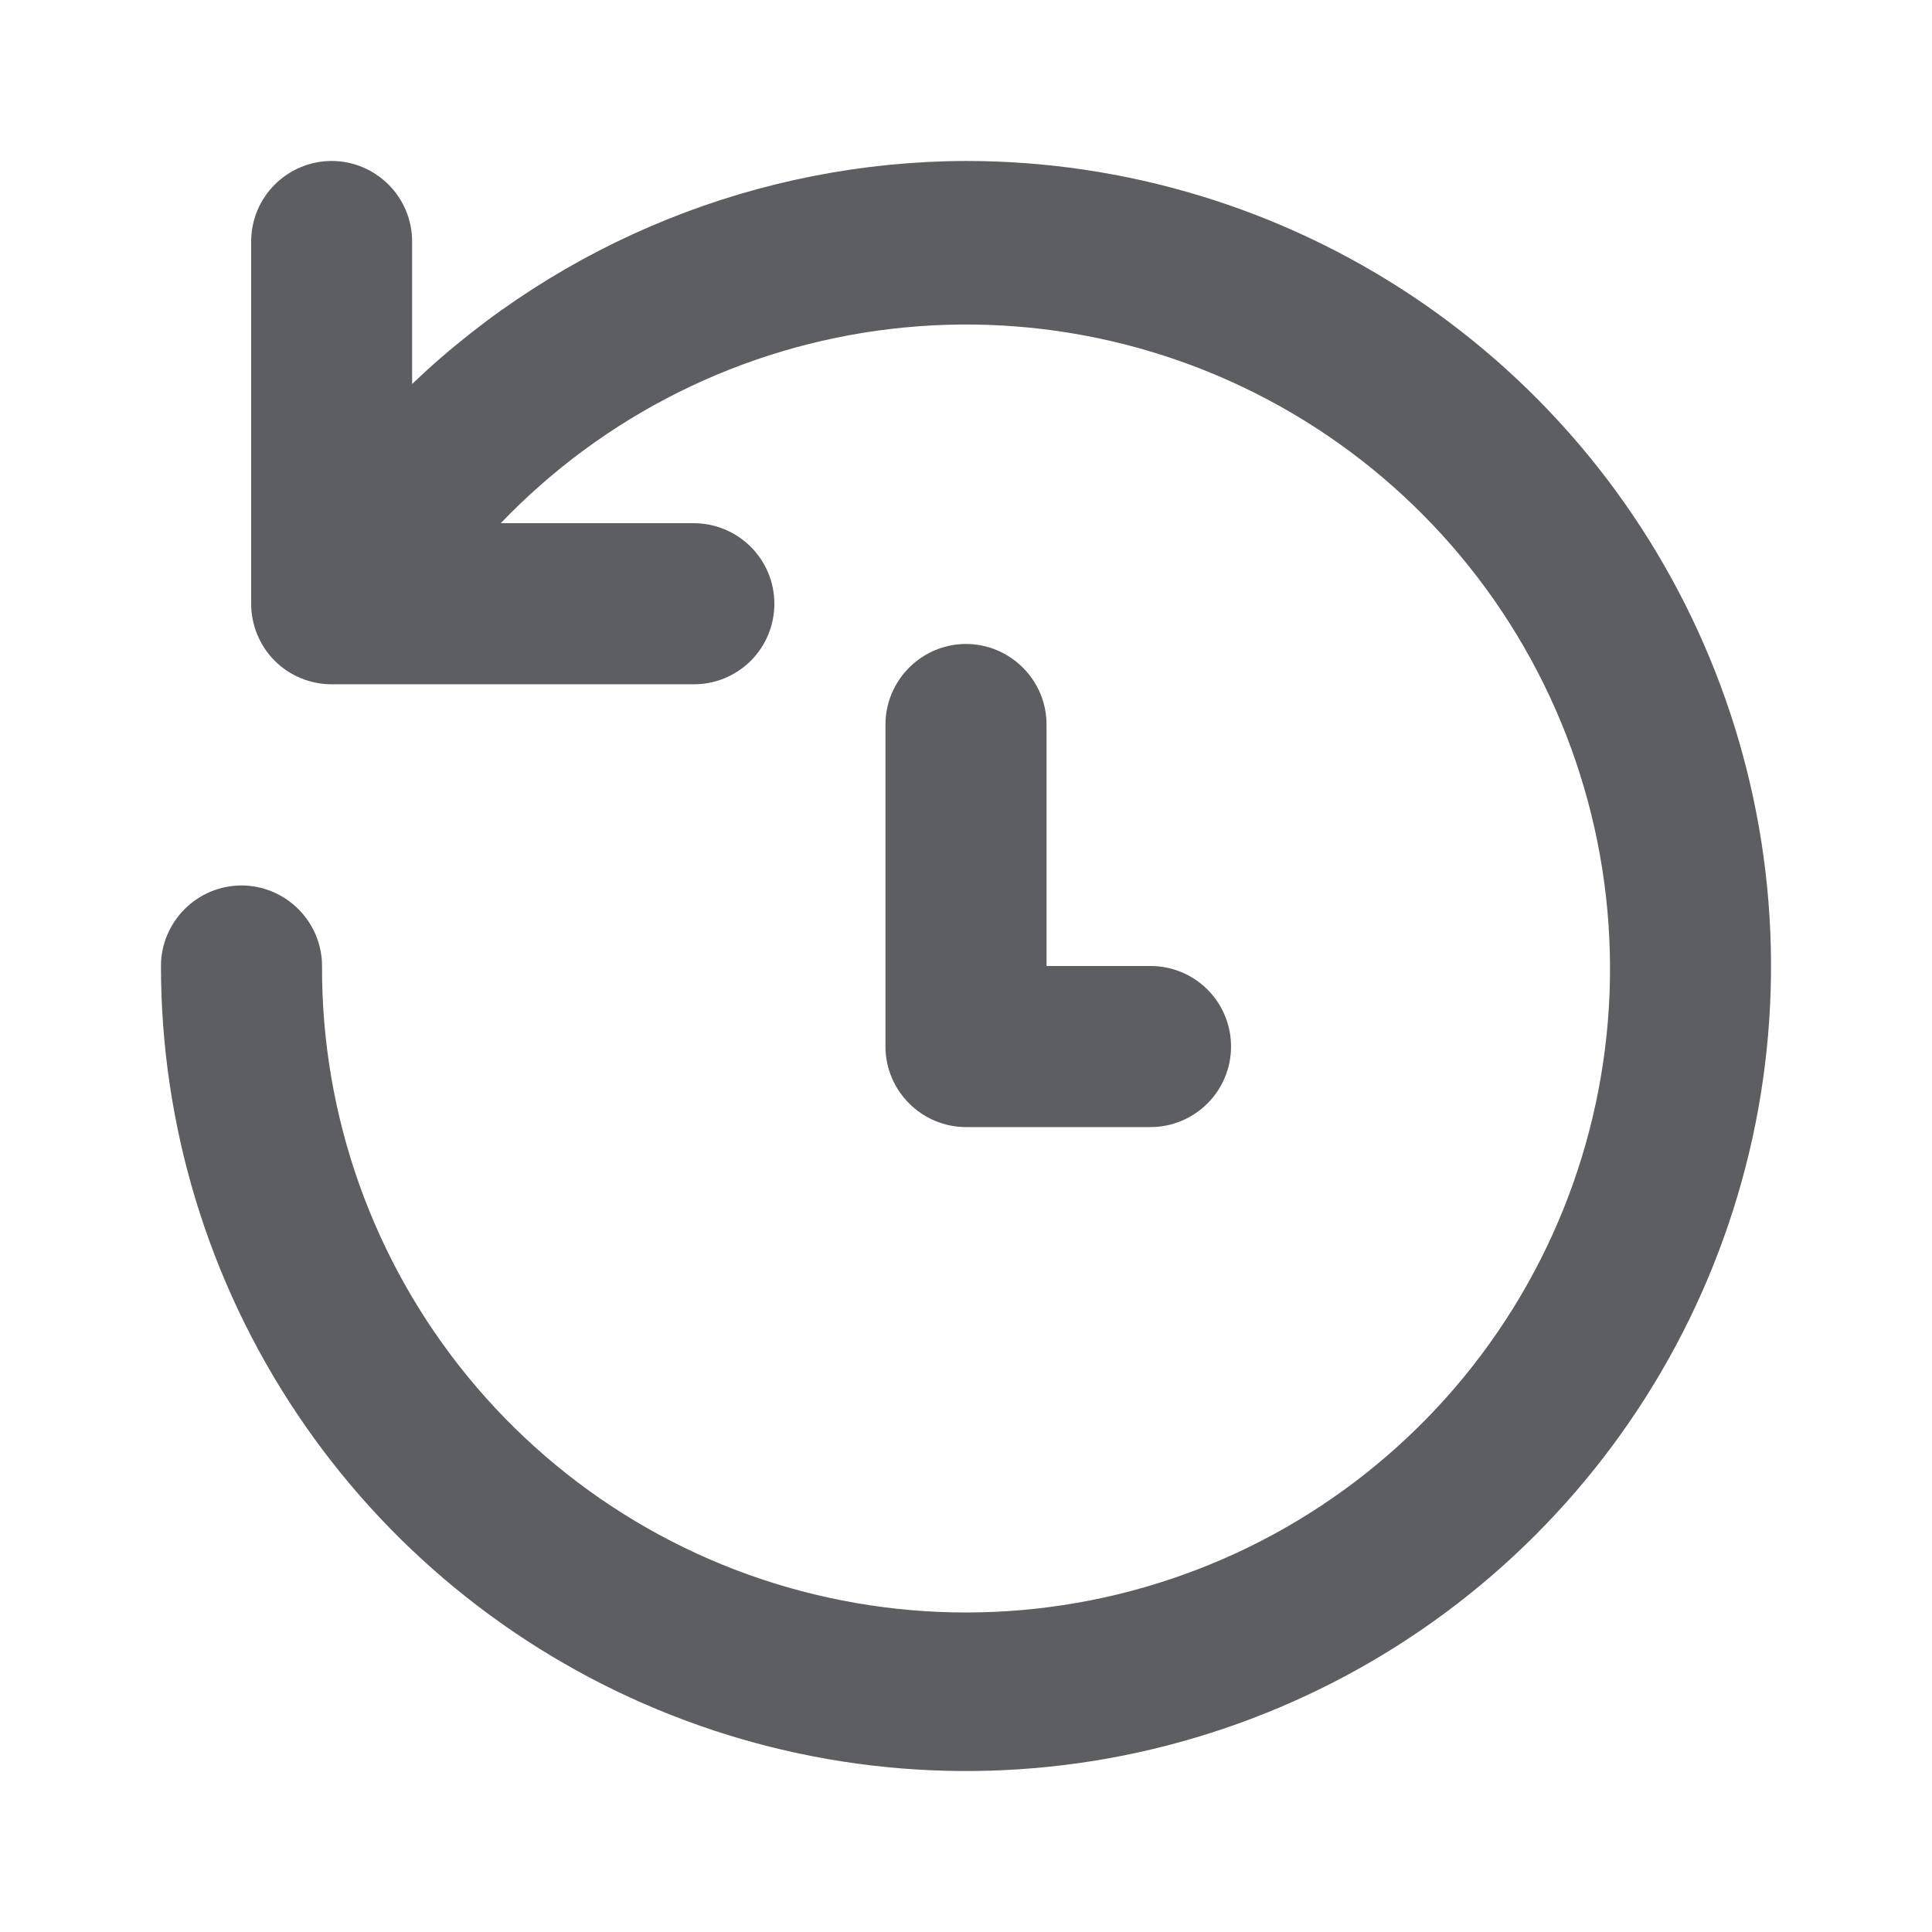
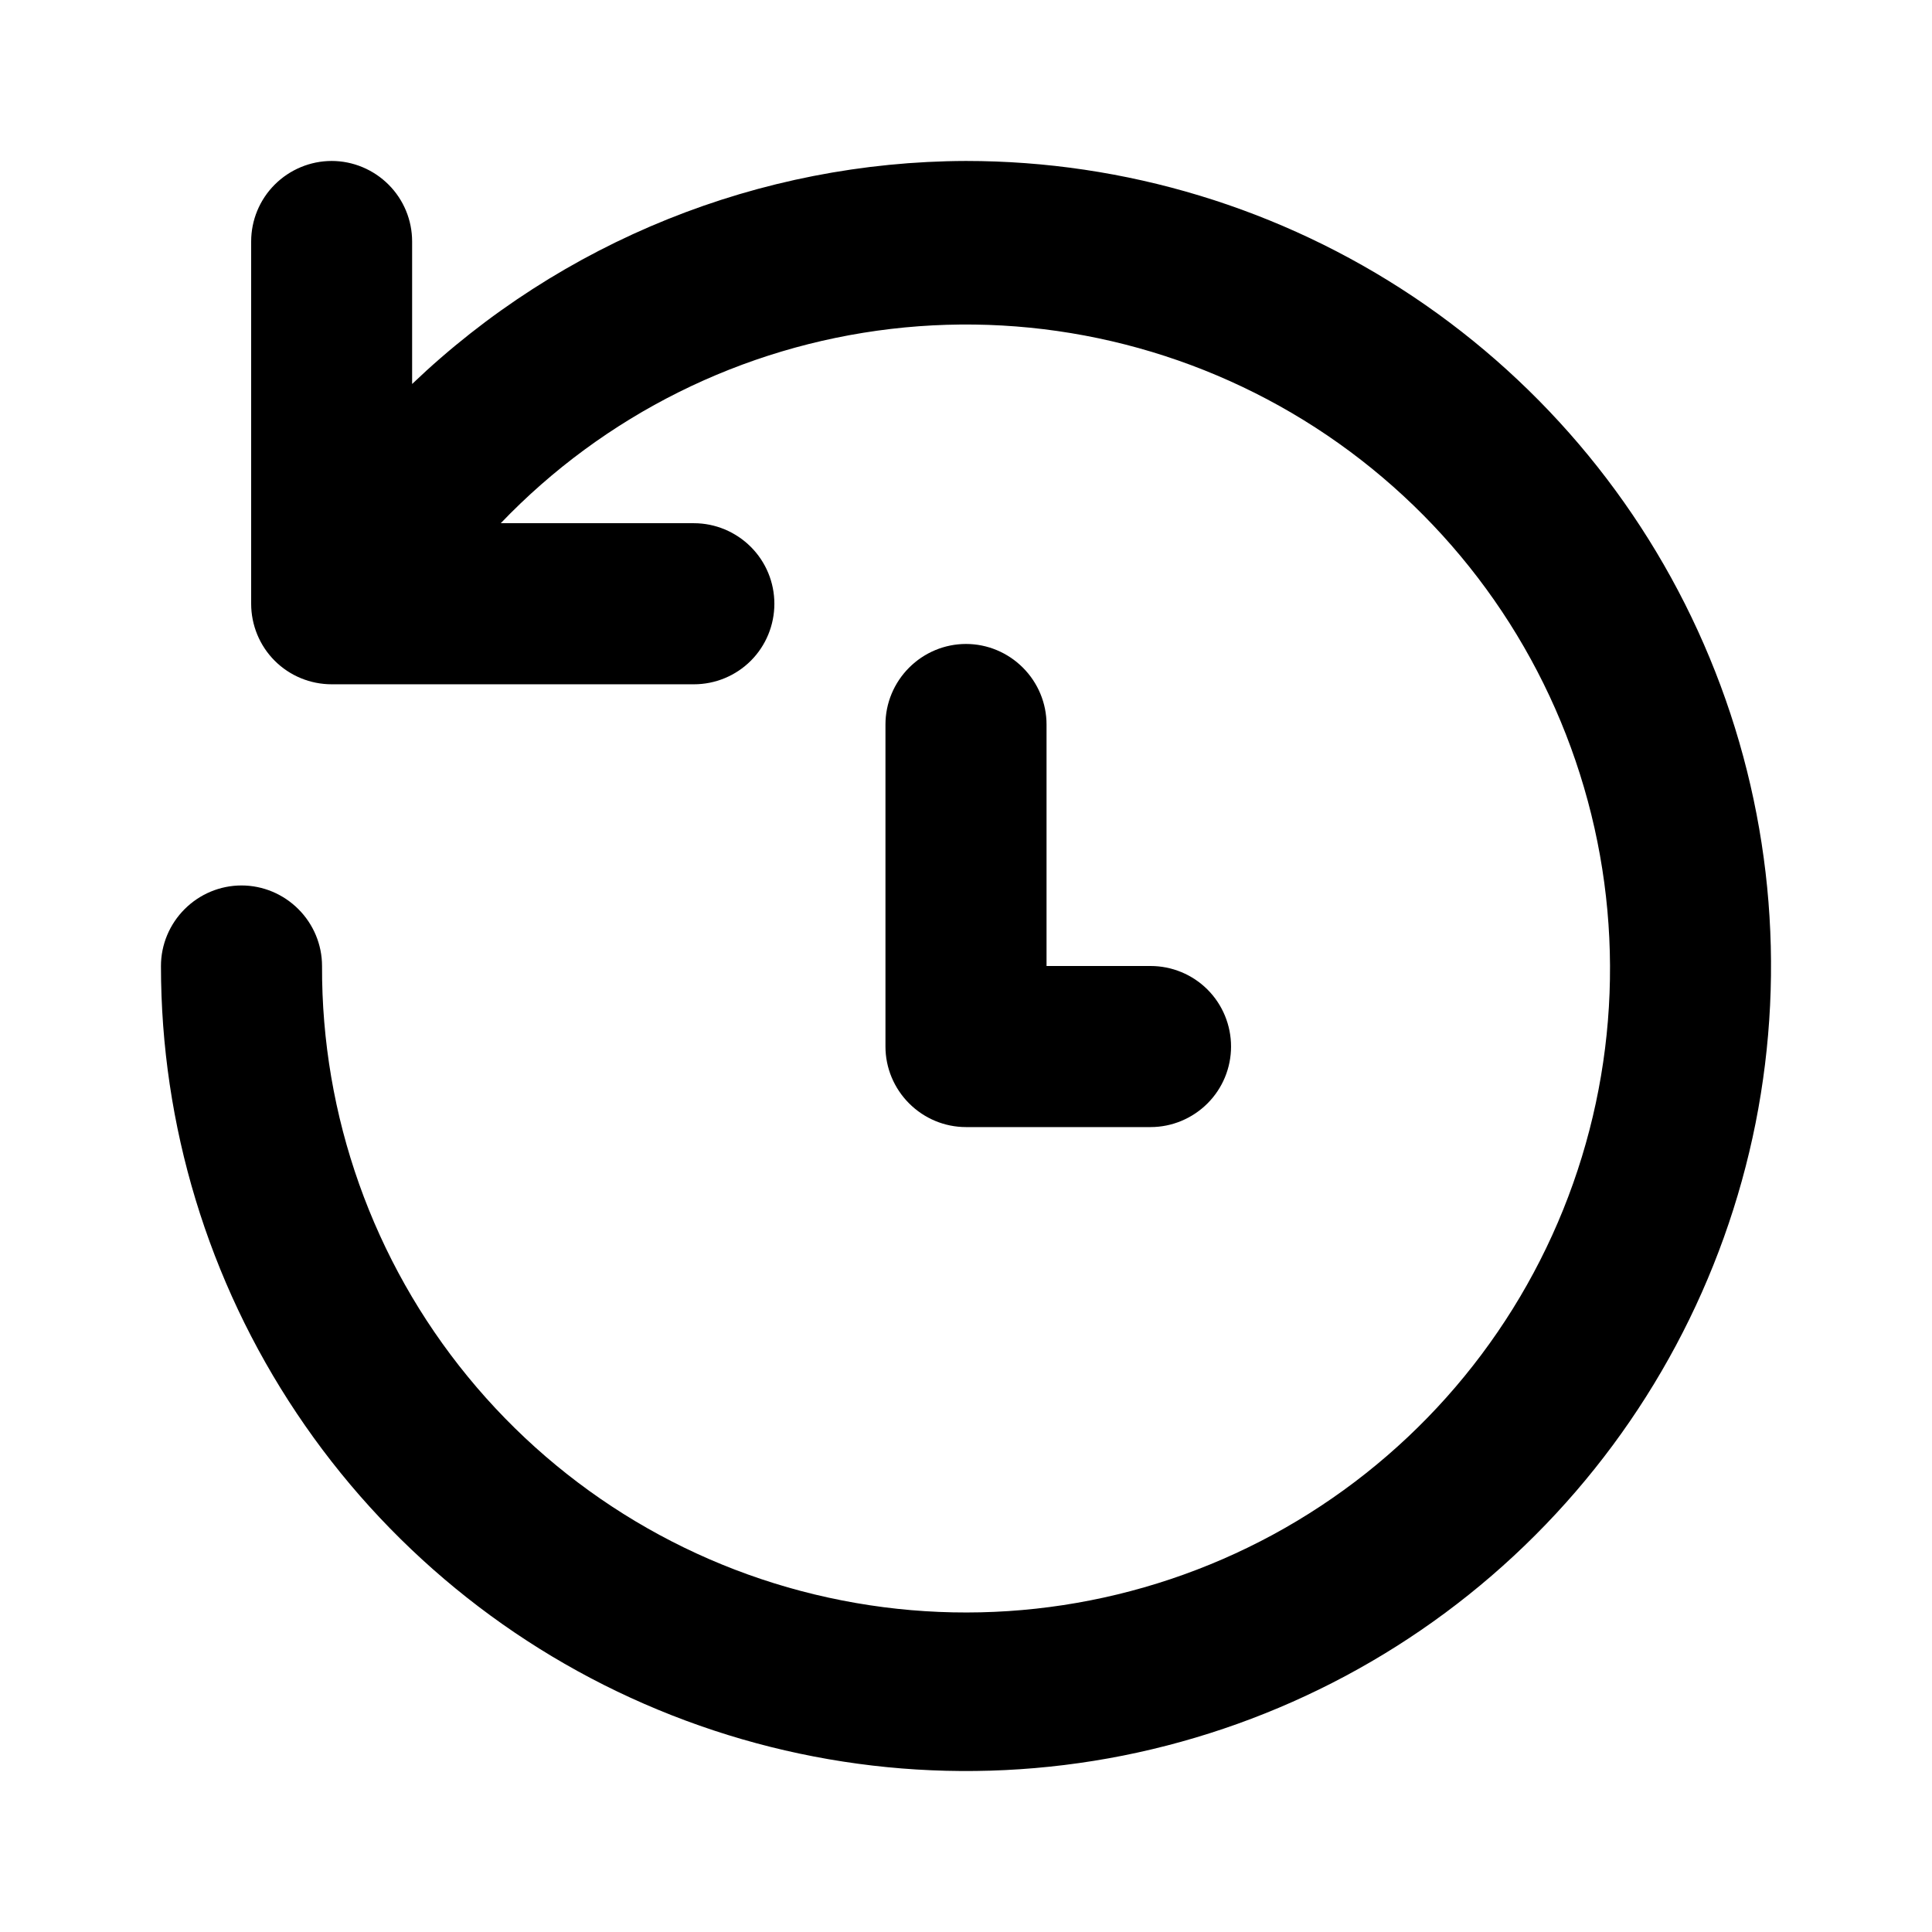
- <svg xmlns="http://www.w3.org/2000/svg" width="16" height="16" viewBox="0 0 16 16" fill="none">
-   <path d="M8 1.333C6.291 1.338 4.649 1.999 3.413 3.18V2C3.413 1.823 3.343 1.654 3.218 1.529C3.093 1.404 2.923 1.333 2.747 1.333C2.57 1.333 2.4 1.404 2.275 1.529C2.15 1.654 2.08 1.823 2.08 2V5C2.08 5.177 2.15 5.347 2.275 5.472C2.4 5.597 2.57 5.667 2.747 5.667H5.747C5.923 5.667 6.093 5.597 6.218 5.472C6.343 5.347 6.413 5.177 6.413 5C6.413 4.823 6.343 4.654 6.218 4.529C6.093 4.404 5.923 4.333 5.747 4.333H4.147C5.004 3.438 6.146 2.869 7.378 2.724C8.609 2.579 9.852 2.868 10.894 3.541C11.935 4.214 12.71 5.228 13.084 6.41C13.459 7.592 13.41 8.867 12.946 10.017C12.482 11.167 11.631 12.119 10.541 12.71C9.451 13.3 8.19 13.493 6.973 13.254C5.756 13.016 4.661 12.361 3.875 11.402C3.089 10.443 2.662 9.24 2.667 8C2.667 7.823 2.596 7.654 2.471 7.529C2.346 7.404 2.177 7.333 2 7.333C1.823 7.333 1.654 7.404 1.529 7.529C1.404 7.654 1.333 7.823 1.333 8C1.333 9.319 1.724 10.608 2.457 11.704C3.189 12.8 4.231 13.655 5.449 14.159C6.667 14.664 8.007 14.796 9.301 14.539C10.594 14.281 11.782 13.647 12.714 12.714C13.646 11.782 14.281 10.594 14.539 9.301C14.796 8.008 14.664 6.667 14.159 5.449C13.655 4.231 12.8 3.19 11.704 2.457C10.607 1.724 9.319 1.333 8 1.333ZM8 5.333C7.823 5.333 7.654 5.404 7.529 5.529C7.404 5.654 7.333 5.823 7.333 6V8.667C7.333 8.844 7.404 9.013 7.529 9.138C7.654 9.263 7.823 9.334 8 9.334H9.529C9.705 9.334 9.875 9.263 10 9.138C10.125 9.013 10.195 8.844 10.195 8.667C10.195 8.49 10.125 8.32 10 8.195C9.875 8.07 9.705 8 9.529 8H8.667V6C8.667 5.823 8.596 5.654 8.471 5.529C8.346 5.404 8.177 5.333 8 5.333Z" fill="#5C5E62" />
+ <svg xmlns="http://www.w3.org/2000/svg" width="current" height="current" viewBox="0 0 16 16" fill="current">
+   <path d="M8 1.333C6.291 1.338 4.649 1.999 3.413 3.18V2C3.413 1.823 3.343 1.654 3.218 1.529C3.093 1.404 2.923 1.333 2.747 1.333C2.57 1.333 2.4 1.404 2.275 1.529C2.15 1.654 2.08 1.823 2.08 2V5C2.08 5.177 2.15 5.347 2.275 5.472C2.4 5.597 2.57 5.667 2.747 5.667H5.747C5.923 5.667 6.093 5.597 6.218 5.472C6.343 5.347 6.413 5.177 6.413 5C6.413 4.823 6.343 4.654 6.218 4.529C6.093 4.404 5.923 4.333 5.747 4.333H4.147C5.004 3.438 6.146 2.869 7.378 2.724C8.609 2.579 9.852 2.868 10.894 3.541C11.935 4.214 12.71 5.228 13.084 6.41C13.459 7.592 13.41 8.867 12.946 10.017C12.482 11.167 11.631 12.119 10.541 12.71C9.451 13.3 8.19 13.493 6.973 13.254C5.756 13.016 4.661 12.361 3.875 11.402C3.089 10.443 2.662 9.24 2.667 8C2.667 7.823 2.596 7.654 2.471 7.529C2.346 7.404 2.177 7.333 2 7.333C1.823 7.333 1.654 7.404 1.529 7.529C1.404 7.654 1.333 7.823 1.333 8C1.333 9.319 1.724 10.608 2.457 11.704C3.189 12.8 4.231 13.655 5.449 14.159C6.667 14.664 8.007 14.796 9.301 14.539C10.594 14.281 11.782 13.647 12.714 12.714C13.646 11.782 14.281 10.594 14.539 9.301C14.796 8.008 14.664 6.667 14.159 5.449C13.655 4.231 12.8 3.19 11.704 2.457C10.607 1.724 9.319 1.333 8 1.333ZM8 5.333C7.823 5.333 7.654 5.404 7.529 5.529C7.404 5.654 7.333 5.823 7.333 6V8.667C7.333 8.844 7.404 9.013 7.529 9.138C7.654 9.263 7.823 9.334 8 9.334H9.529C9.705 9.334 9.875 9.263 10 9.138C10.125 9.013 10.195 8.844 10.195 8.667C10.195 8.49 10.125 8.32 10 8.195C9.875 8.07 9.705 8 9.529 8H8.667V6C8.667 5.823 8.596 5.654 8.471 5.529C8.346 5.404 8.177 5.333 8 5.333Z" fill="current" />
</svg>
